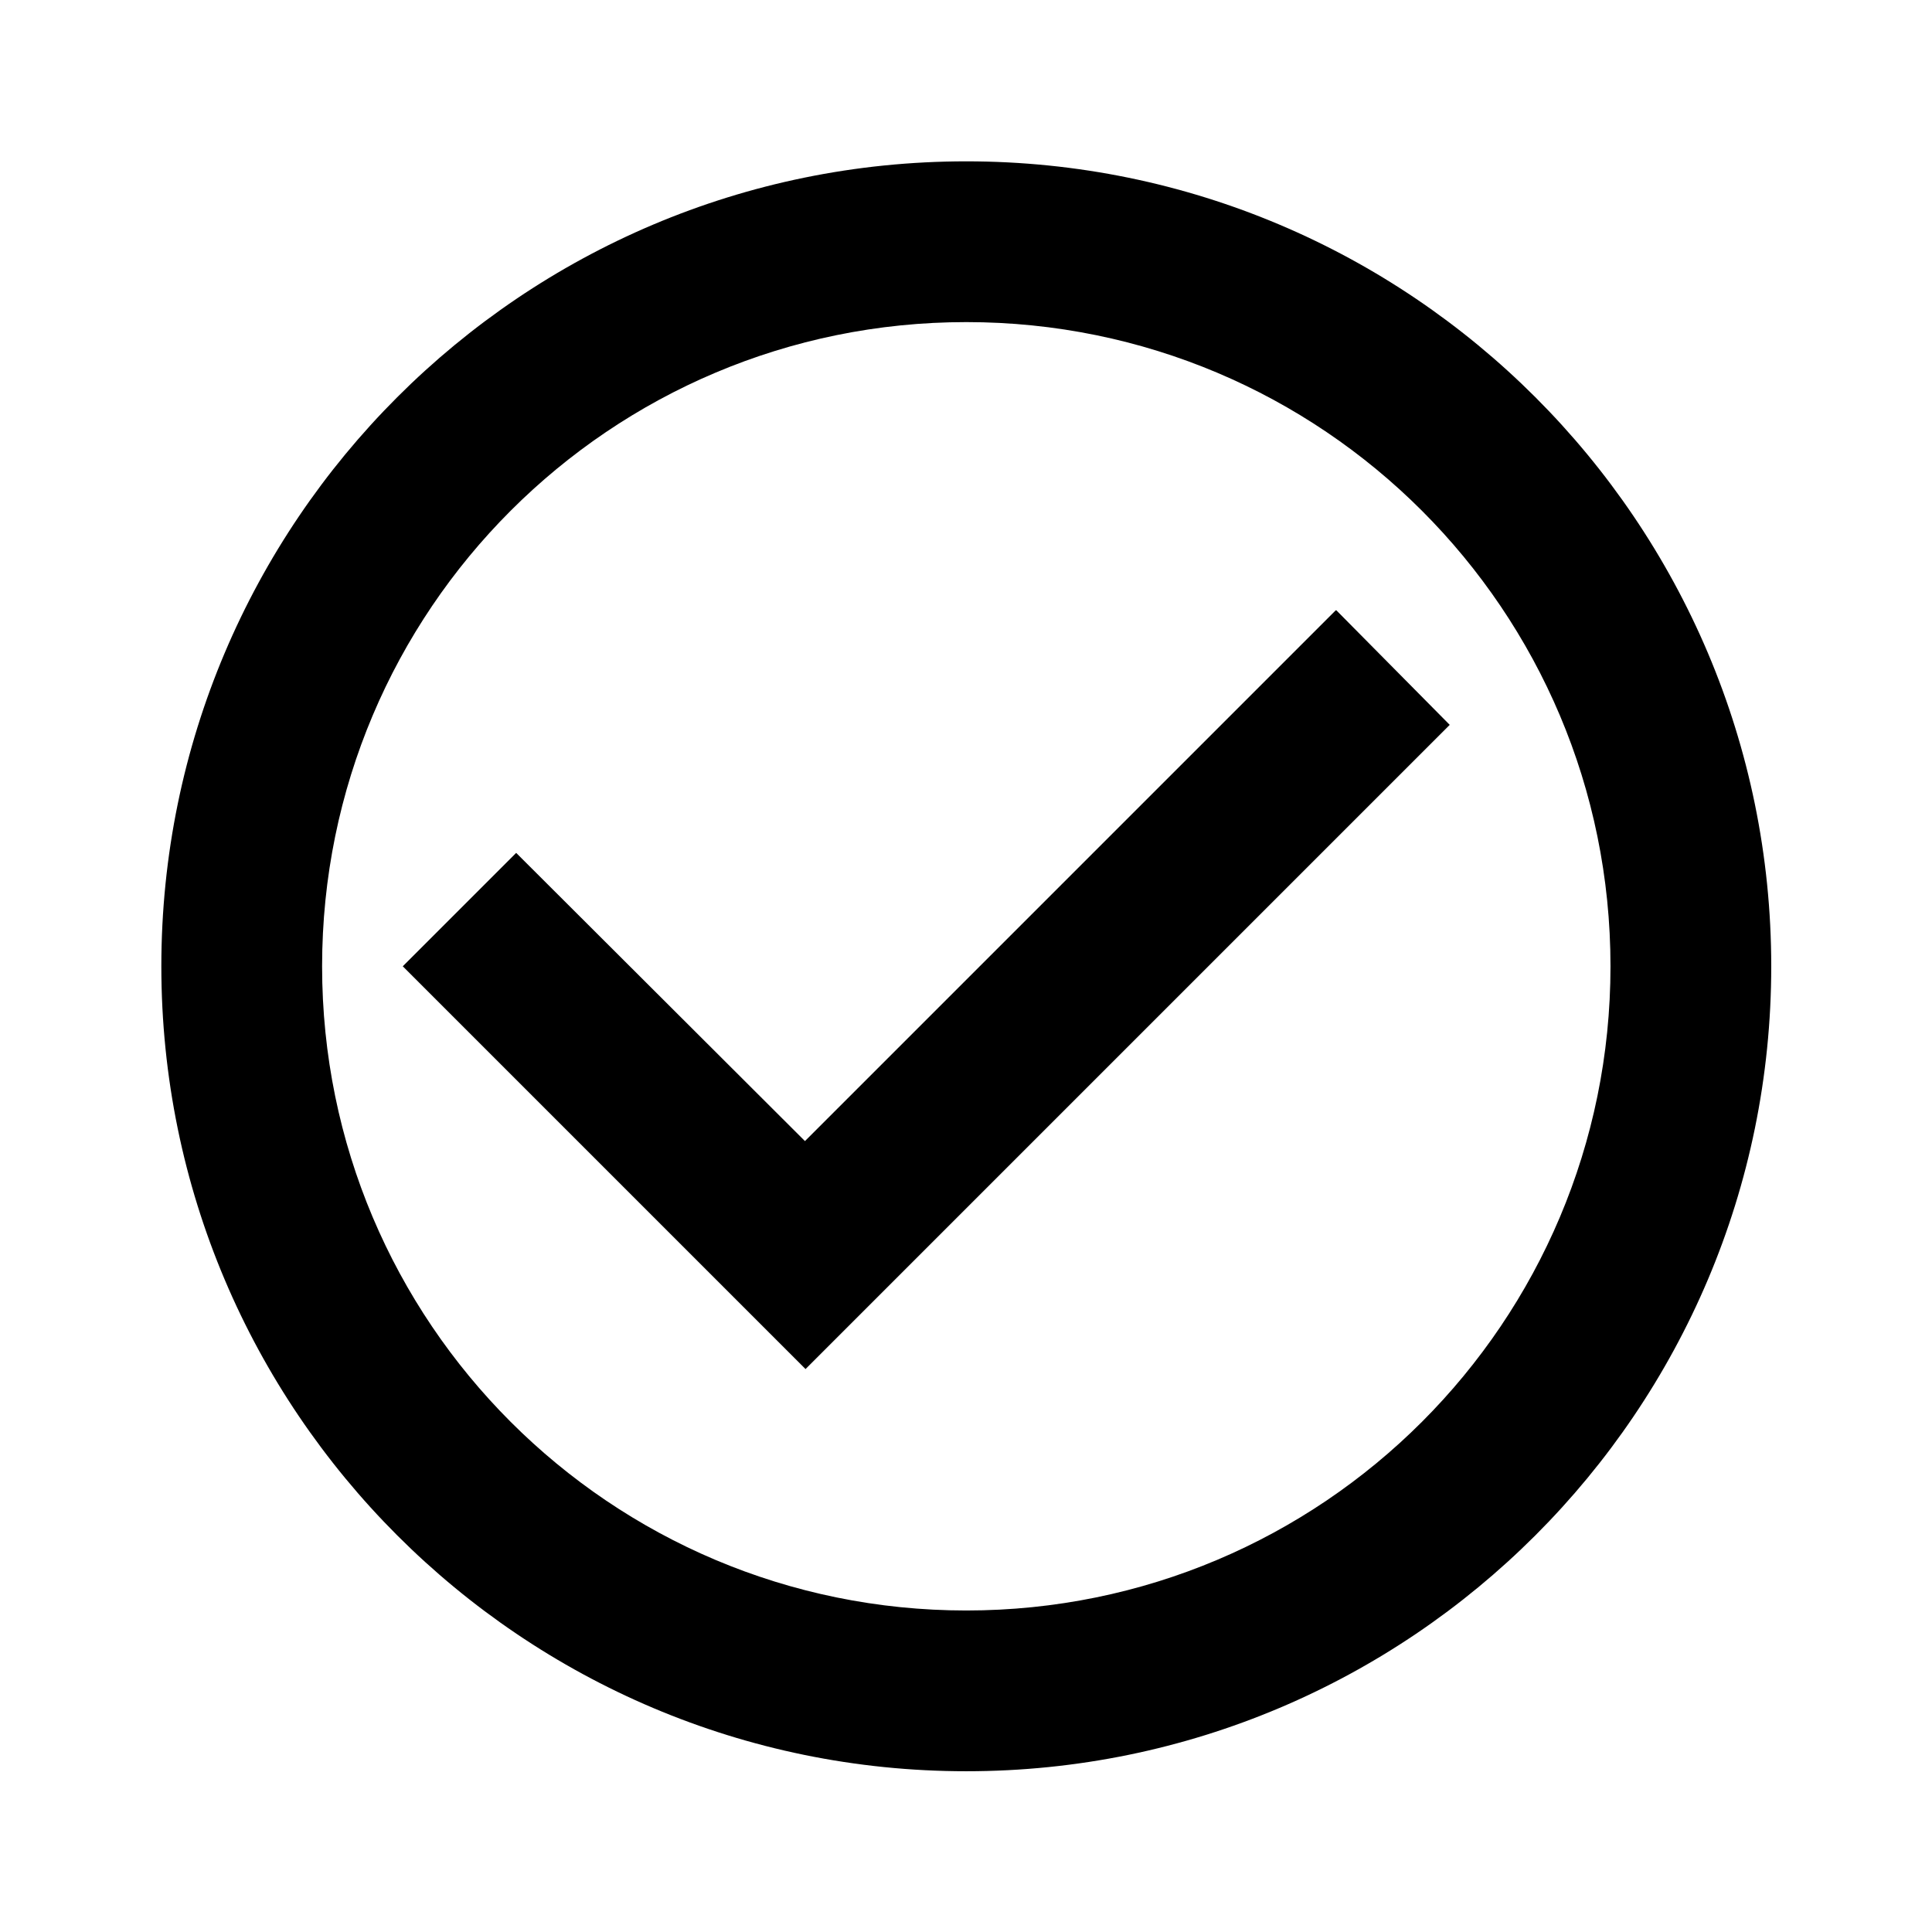
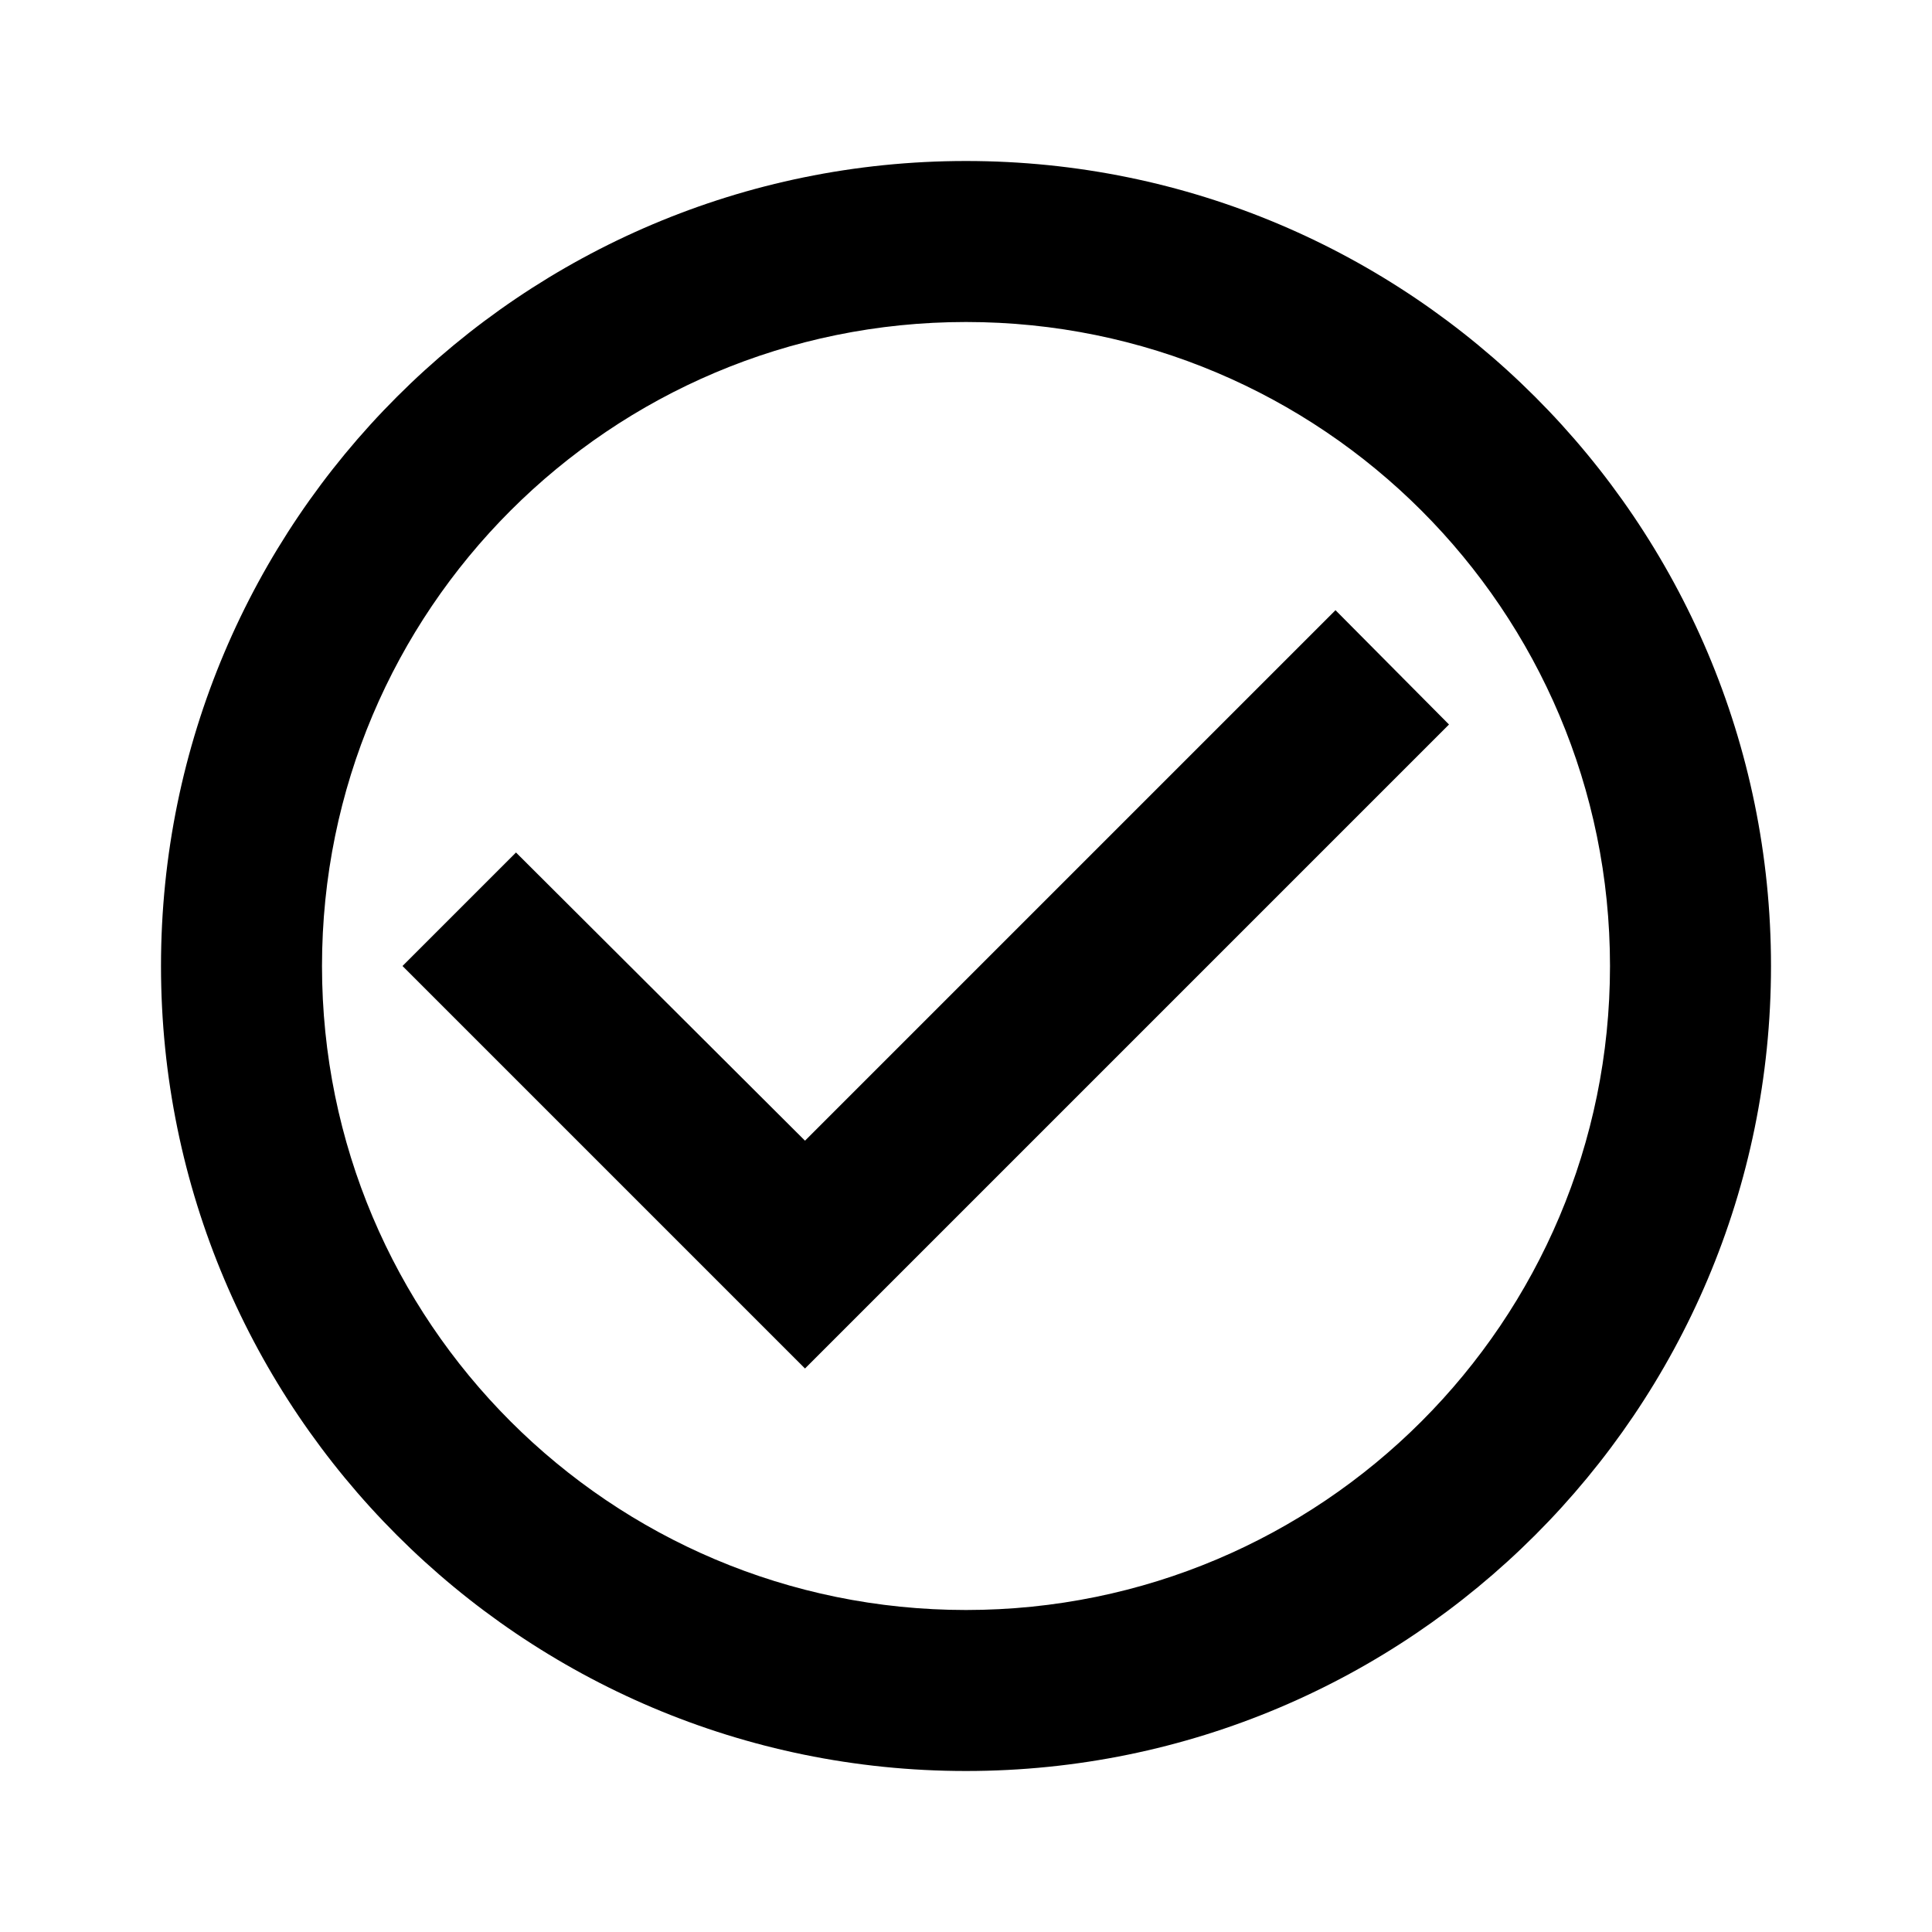
- <svg xmlns="http://www.w3.org/2000/svg" xml:space="preserve" width="6.35mm" height="6.35mm" version="1.1" style="shape-rendering:geometricPrecision; text-rendering:geometricPrecision; image-rendering:optimizeQuality; fill-rule:evenodd; clip-rule:evenodd" viewBox="0 0 33.05 33.05">
-   <defs>
-     <style type="text/css">
-    
-     .fil0 {fill:none}
-     .fil1 {fill:black}
-    
-   </style>
-   </defs>
-   <g id="Camada_x0020_1">
-     <g id="_1412975150704">
-       <path class="fil0" d="M-0 0l33.05 0 0 33.05 -33.05 0 0 -33.05zm0 0l33.05 0 0 33.05 -33.05 0 0 -33.05z" />
-       <path class="fil1" d="M22.85 10.44l-9.08 9.08 -4.94 -4.93 -1.94 1.94 6.89 6.89 11.02 -11.02 -1.94 -1.96zm-6.32 -7.68c-7.6,0 -13.77,6.17 -13.77,13.77 0,7.6 6.17,13.77 13.77,13.77 7.6,0 13.77,-6.17 13.77,-13.77 0,-7.6 -6.17,-13.77 -13.77,-13.77zm0 24.79c-6.09,0 -11.02,-4.93 -11.02,-11.02 0,-6.09 4.93,-11.02 11.02,-11.02 6.09,0 11.02,4.93 11.02,11.02 0,6.09 -4.93,11.02 -11.02,11.02z" />
-     </g>
-   </g>
+ <svg xmlns="http://www.w3.org/2000/svg" viewBox="0 0 24 24">
+   <path d="M16.59 7.58l-6.59 6.59 -3.59 -3.58 -1.41 1.41 5 5 8 -8 -1.41 -1.42zm-4.59 -5.58c-5.52,0 -10,4.48 -10,10 0,5.52 4.48,10 10,10 5.52,0 10,-4.48 10,-10 0,-5.52 -4.48,-10 -10,-10zm0 18c-4.42,0 -8,-3.58 -8,-8 0,-4.42 3.58,-8 8,-8 4.42,0 8,3.58 8,8 0,4.42 -3.58,8 -8,8z" />
</svg>
